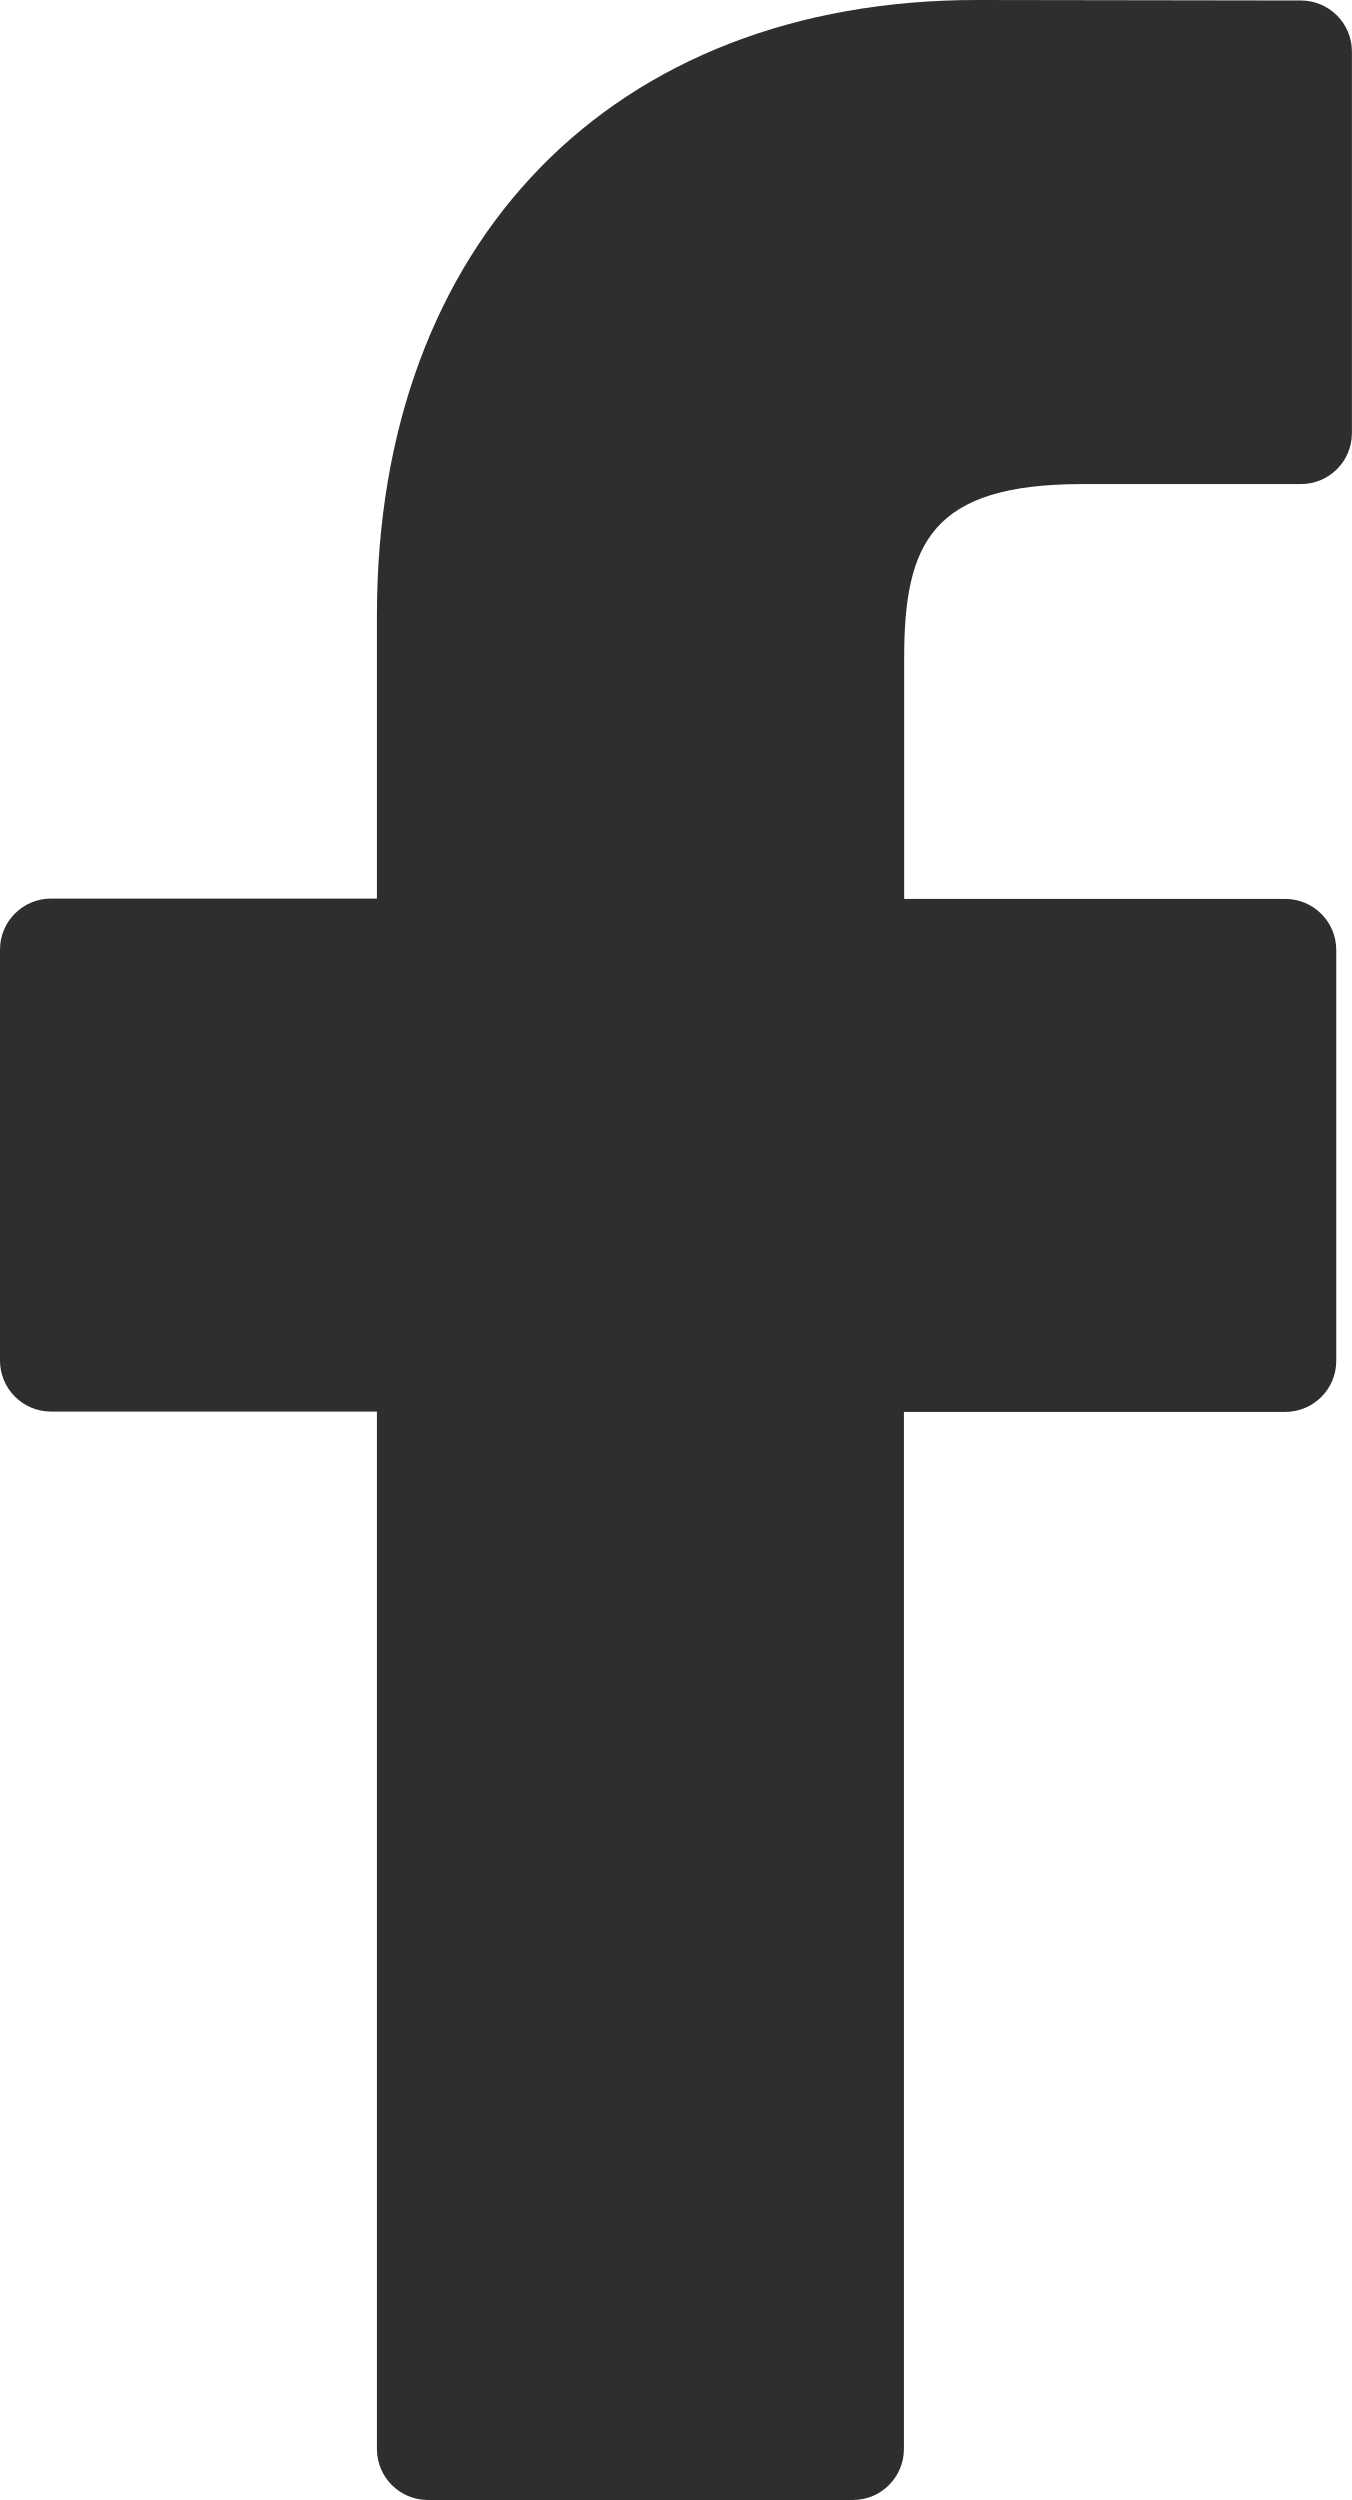
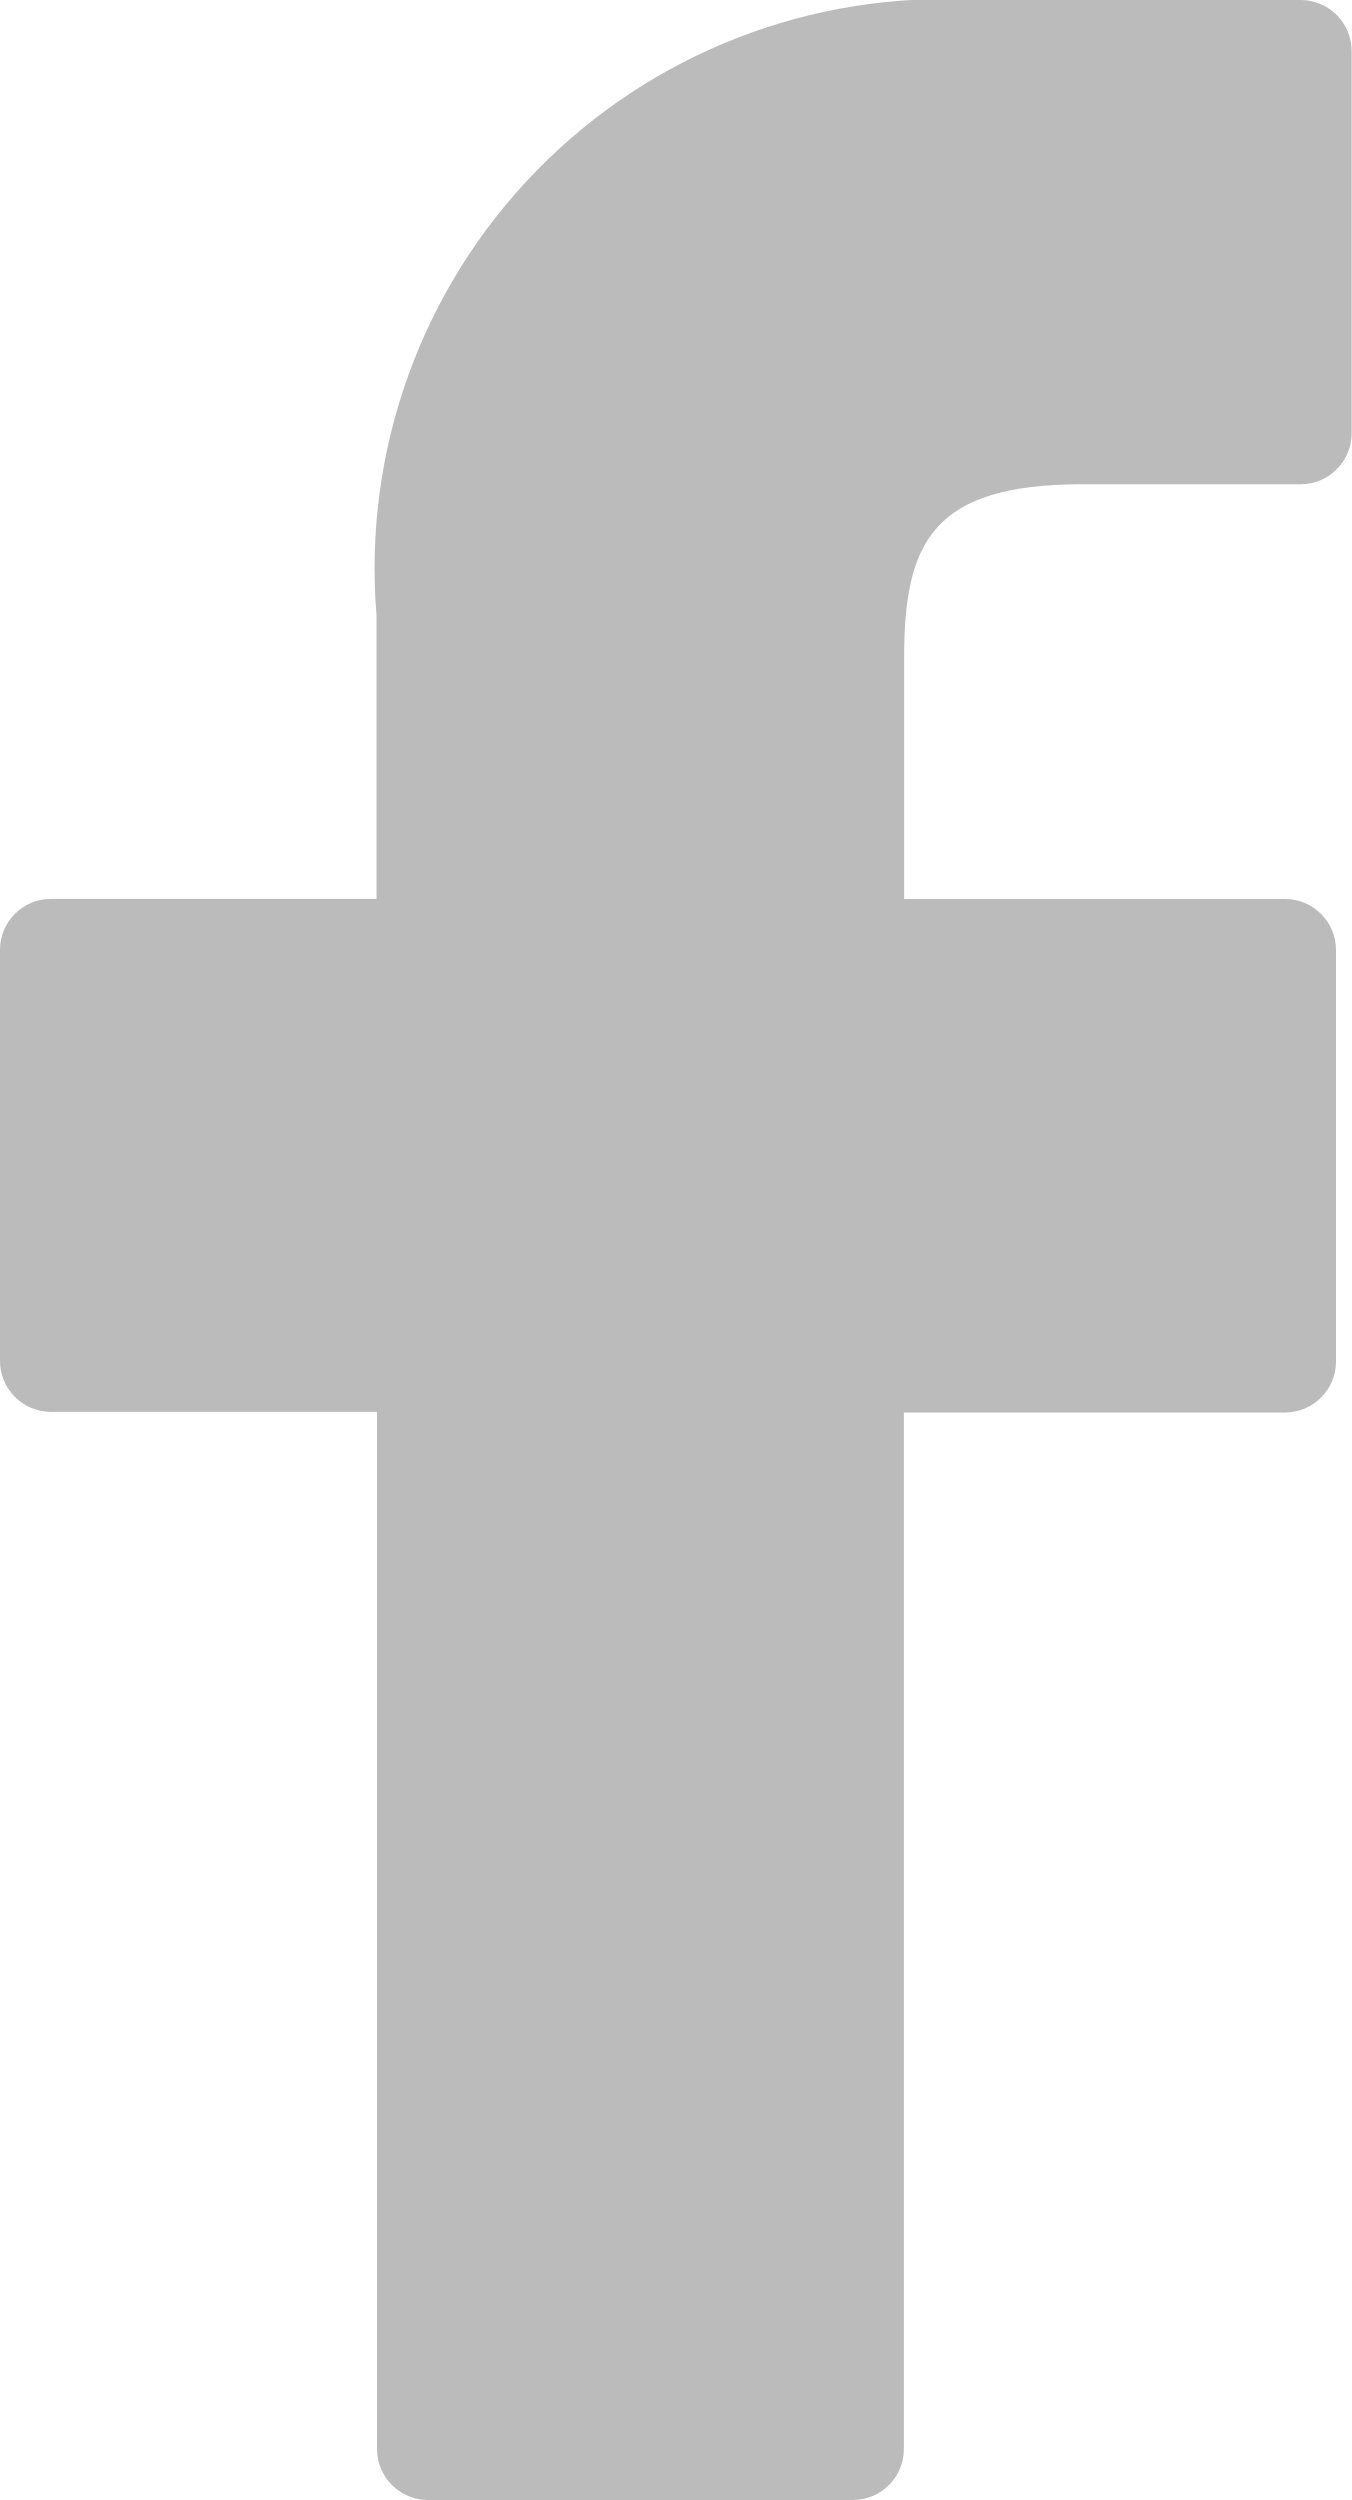
- <svg xmlns="http://www.w3.org/2000/svg" width="16.219" height="30" viewBox="0 0 16.219 30">
-   <g id="facebook-logo" transform="translate(-22.077)">
-     <path id="Path_83" data-name="Path 83" d="M37.686.006,33.8,0c-4.371,0-7.2,2.9-7.2,7.383v3.4H22.689a.612.612,0,0,0-.612.612v4.932a.612.612,0,0,0,.612.612H26.6V29.388a.612.612,0,0,0,.612.612h5.1a.612.612,0,0,0,.612-.612V16.943H37.5a.612.612,0,0,0,.612-.612l0-4.932a.612.612,0,0,0-.612-.612H32.927V7.9c0-1.387.331-2.091,2.137-2.091h2.621A.612.612,0,0,0,38.3,5.2V.618A.612.612,0,0,0,37.686.006Z" fill="#2e2e2e" />
-   </g>
+ <svg xmlns="http://www.w3.org/2000/svg" id="facebook-logo" width="10.813" height="20" viewBox="0 0 10.813 20">
+   <path id="Path_83" data-name="Path 83" d="M32.483,0,29.889,0a4.555,4.555,0,0,0-4.8,4.922V7.191H22.485a.408.408,0,0,0-.408.408v3.288a.408.408,0,0,0,.408.408h2.608v8.3A.408.408,0,0,0,25.5,20h3.4a.408.408,0,0,0,.408-.408V11.3h3.049a.408.408,0,0,0,.408-.408V7.6a.408.408,0,0,0-.408-.408H29.31V5.268c0-.925.22-1.394,1.425-1.394h1.747a.408.408,0,0,0,.408-.408V.412A.408.408,0,0,0,32.483,0Z" transform="translate(-22.077)" fill="#bbb" />
</svg>
